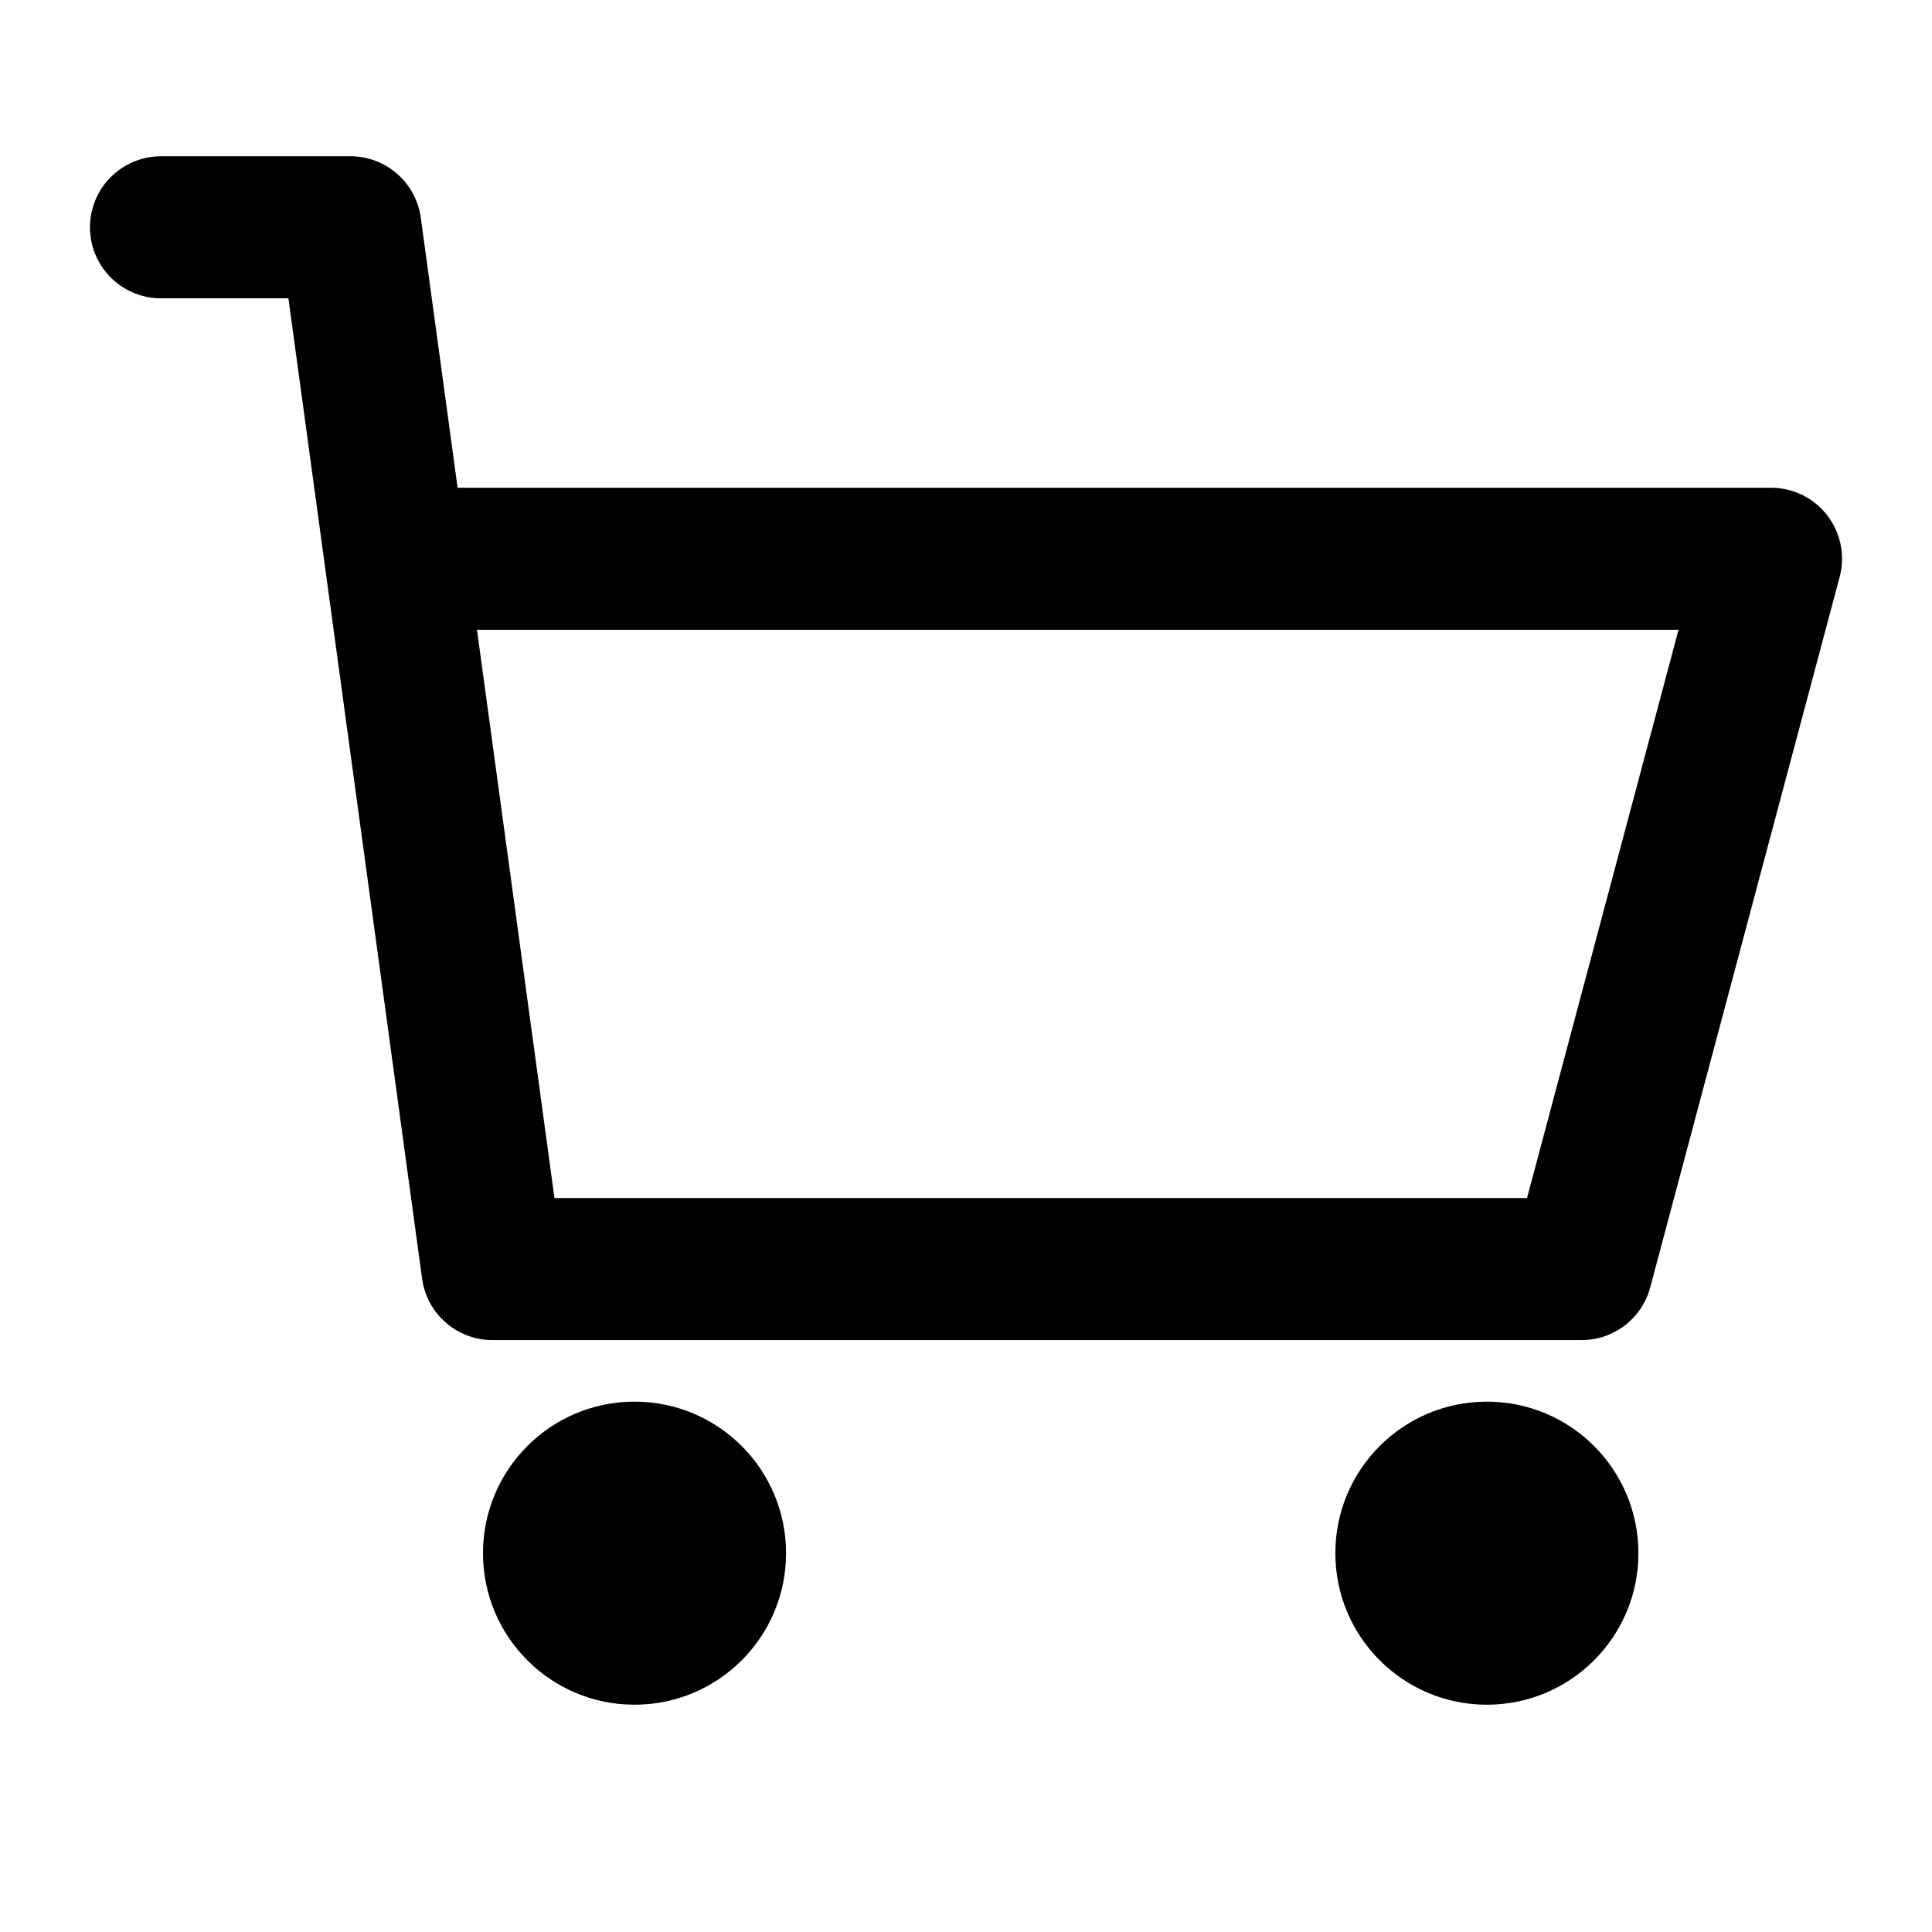
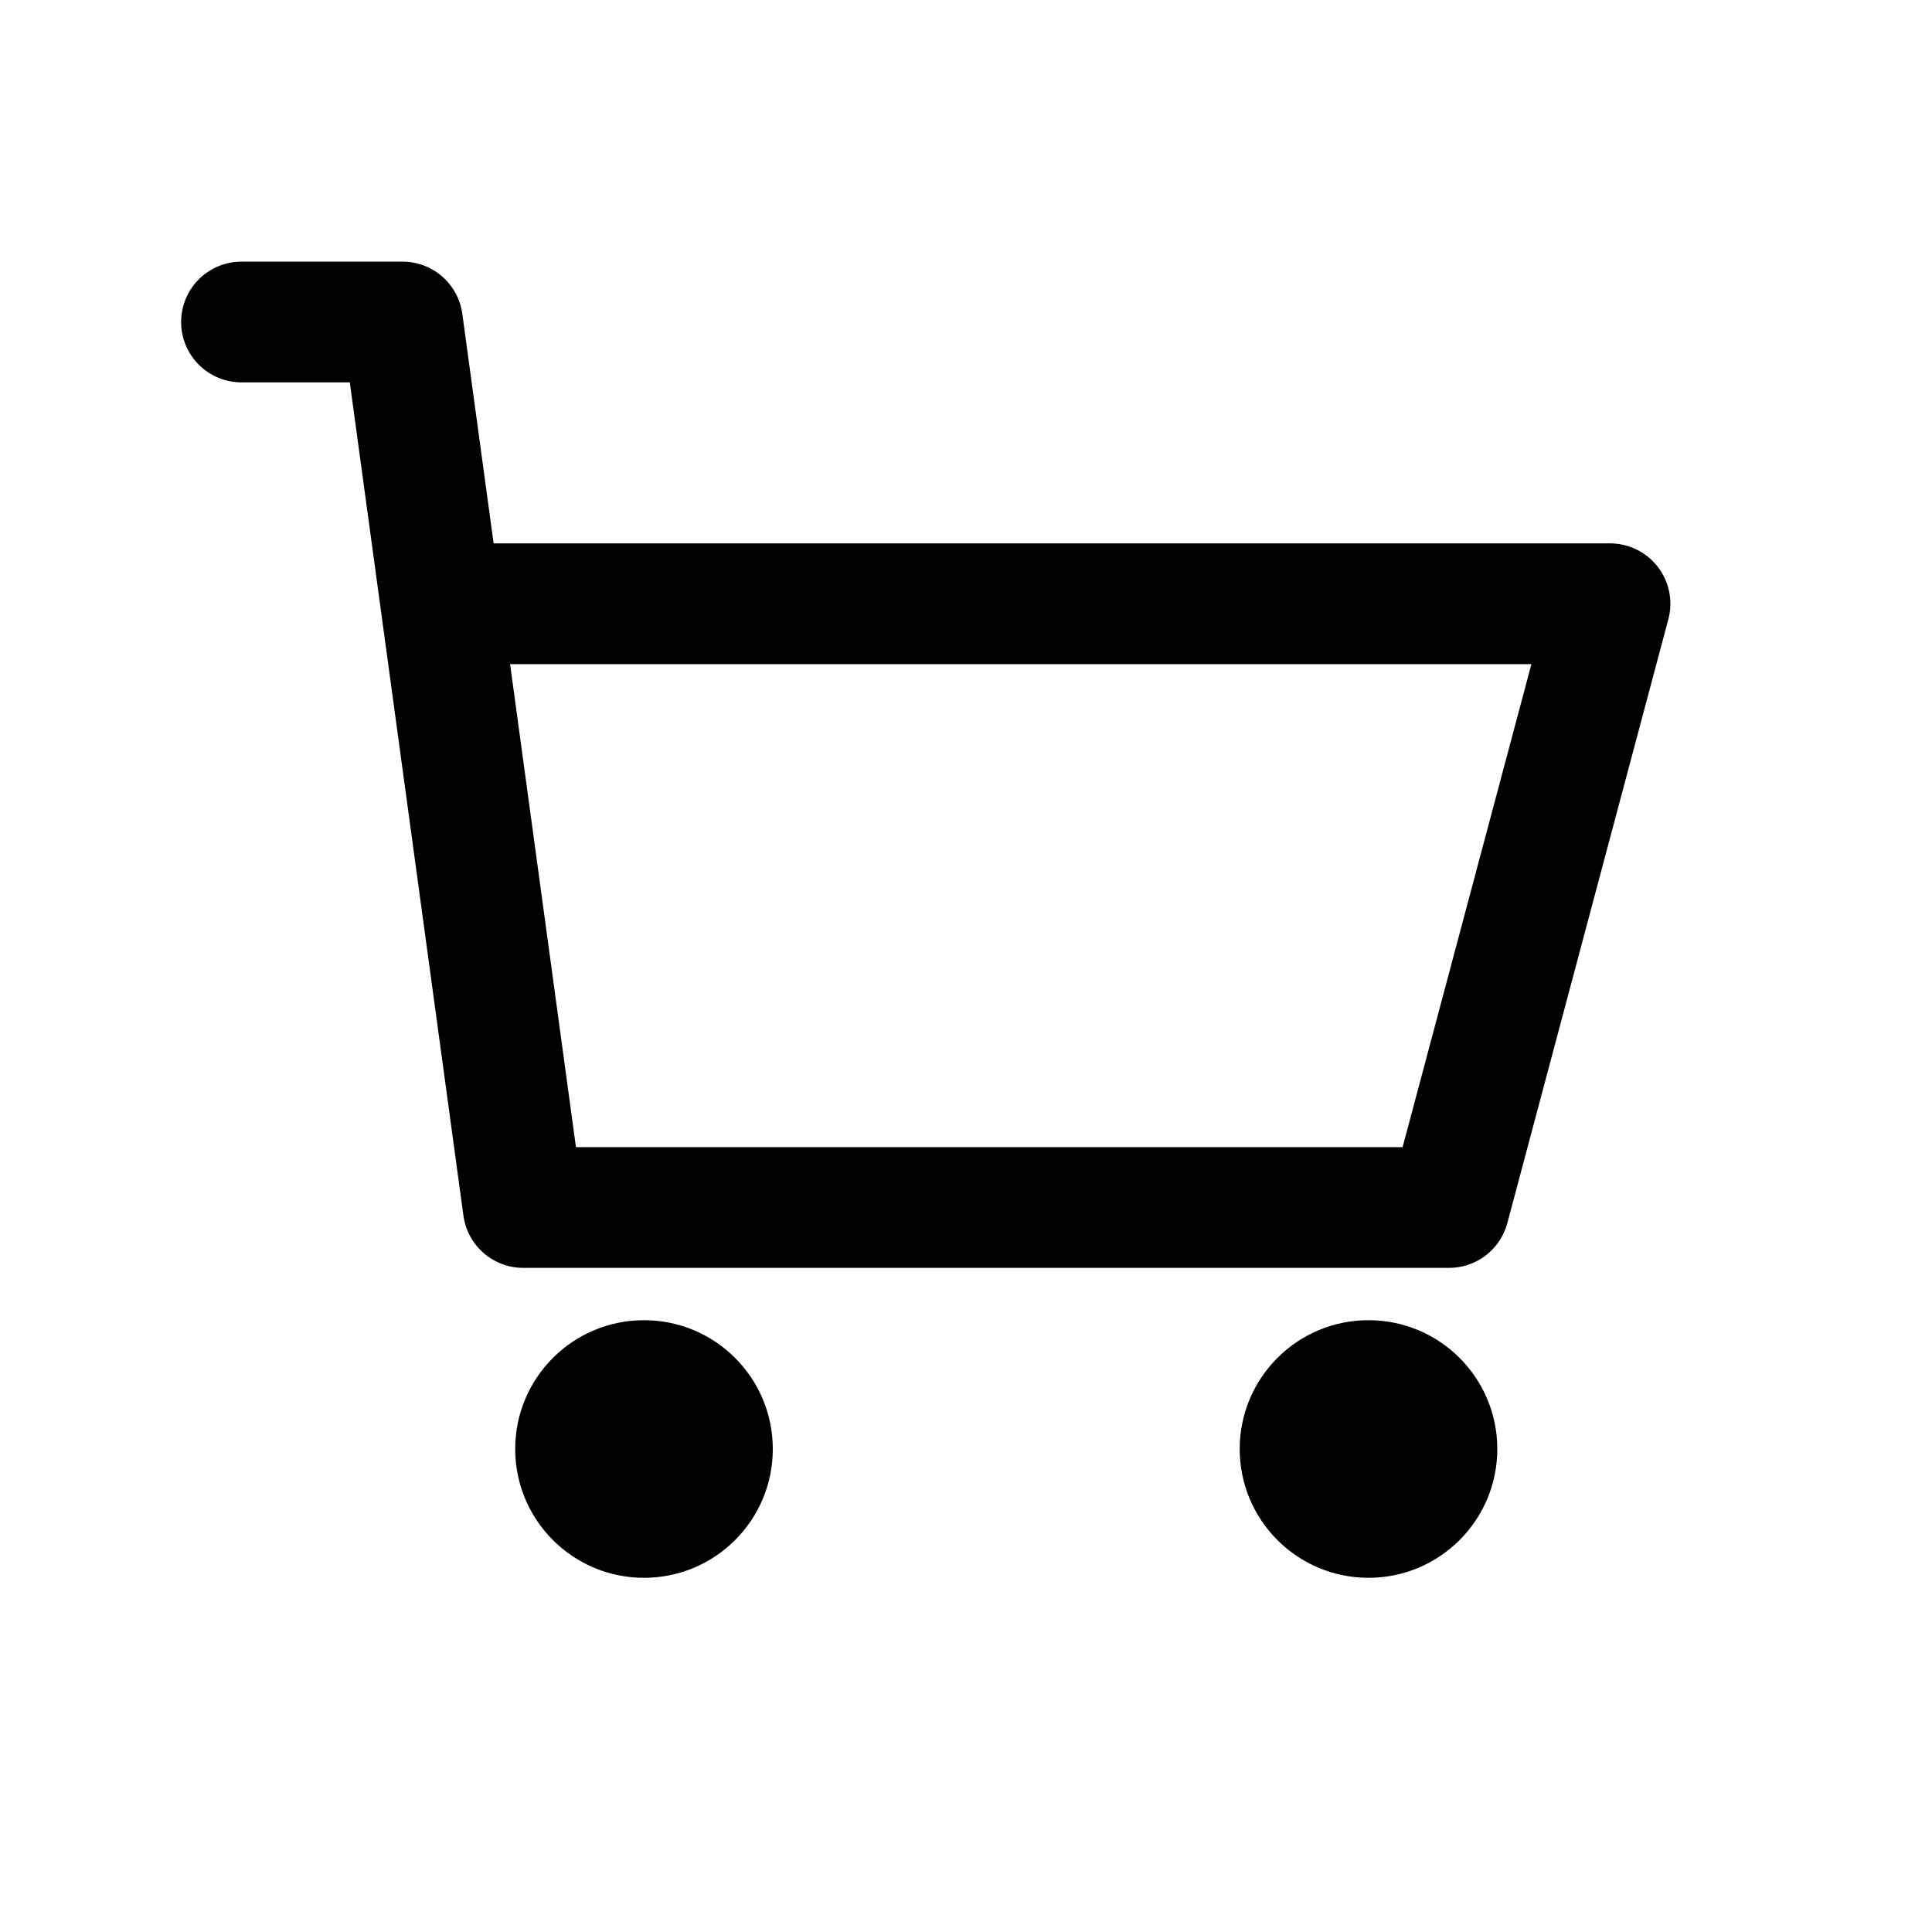
- <svg xmlns="http://www.w3.org/2000/svg" viewBox="0 0 24 24" fill="none">
-   <g transform="translate(-1.529416 -1.882358) scale(1.176471)">
-     <g>
-       <g>
-         <path d="M3 4H5L6.5 15H18L20 7.5H6" stroke="currentColor" stroke-width="1.5" stroke-linecap="round" stroke-linejoin="round" />
-         <path d="M8 19.6C8.884 19.6 9.6 18.884 9.6 18C9.6 17.116 8.884 16.4 8 16.4C7.116 16.4 6.4 17.116 6.4 18C6.4 18.884 7.116 19.6 8 19.6Z" fill="currentColor" />
-         <path d="M17 19.6C17.884 19.6 18.6 18.884 18.6 18C18.6 17.116 17.884 16.4 17 16.4C16.116 16.4 15.4 17.116 15.4 18C15.4 18.884 16.116 19.6 17 19.6Z" fill="currentColor" />
-       </g>
-     </g>
-   </g>
+ <svg xmlns="http://www.w3.org/2000/svg" width="24" height="24" viewBox="0 0 24 24" fill="none">
+   <path d="M3 4H5L6.5 15H18L20 7.5H6" stroke="currentColor" stroke-width="1.5" stroke-linecap="round" stroke-linejoin="round" />
+   <path d="M8 19.6C8.884 19.6 9.6 18.884 9.6 18C9.6 17.116 8.884 16.4 8 16.4C7.116 16.4 6.4 17.116 6.4 18C6.4 18.884 7.116 19.6 8 19.6Z" fill="currentColor" />
+   <path d="M17 19.6C17.884 19.6 18.6 18.884 18.6 18C18.6 17.116 17.884 16.4 17 16.4C16.116 16.4 15.4 17.116 15.4 18C15.4 18.884 16.116 19.6 17 19.6Z" fill="currentColor" />
</svg>
